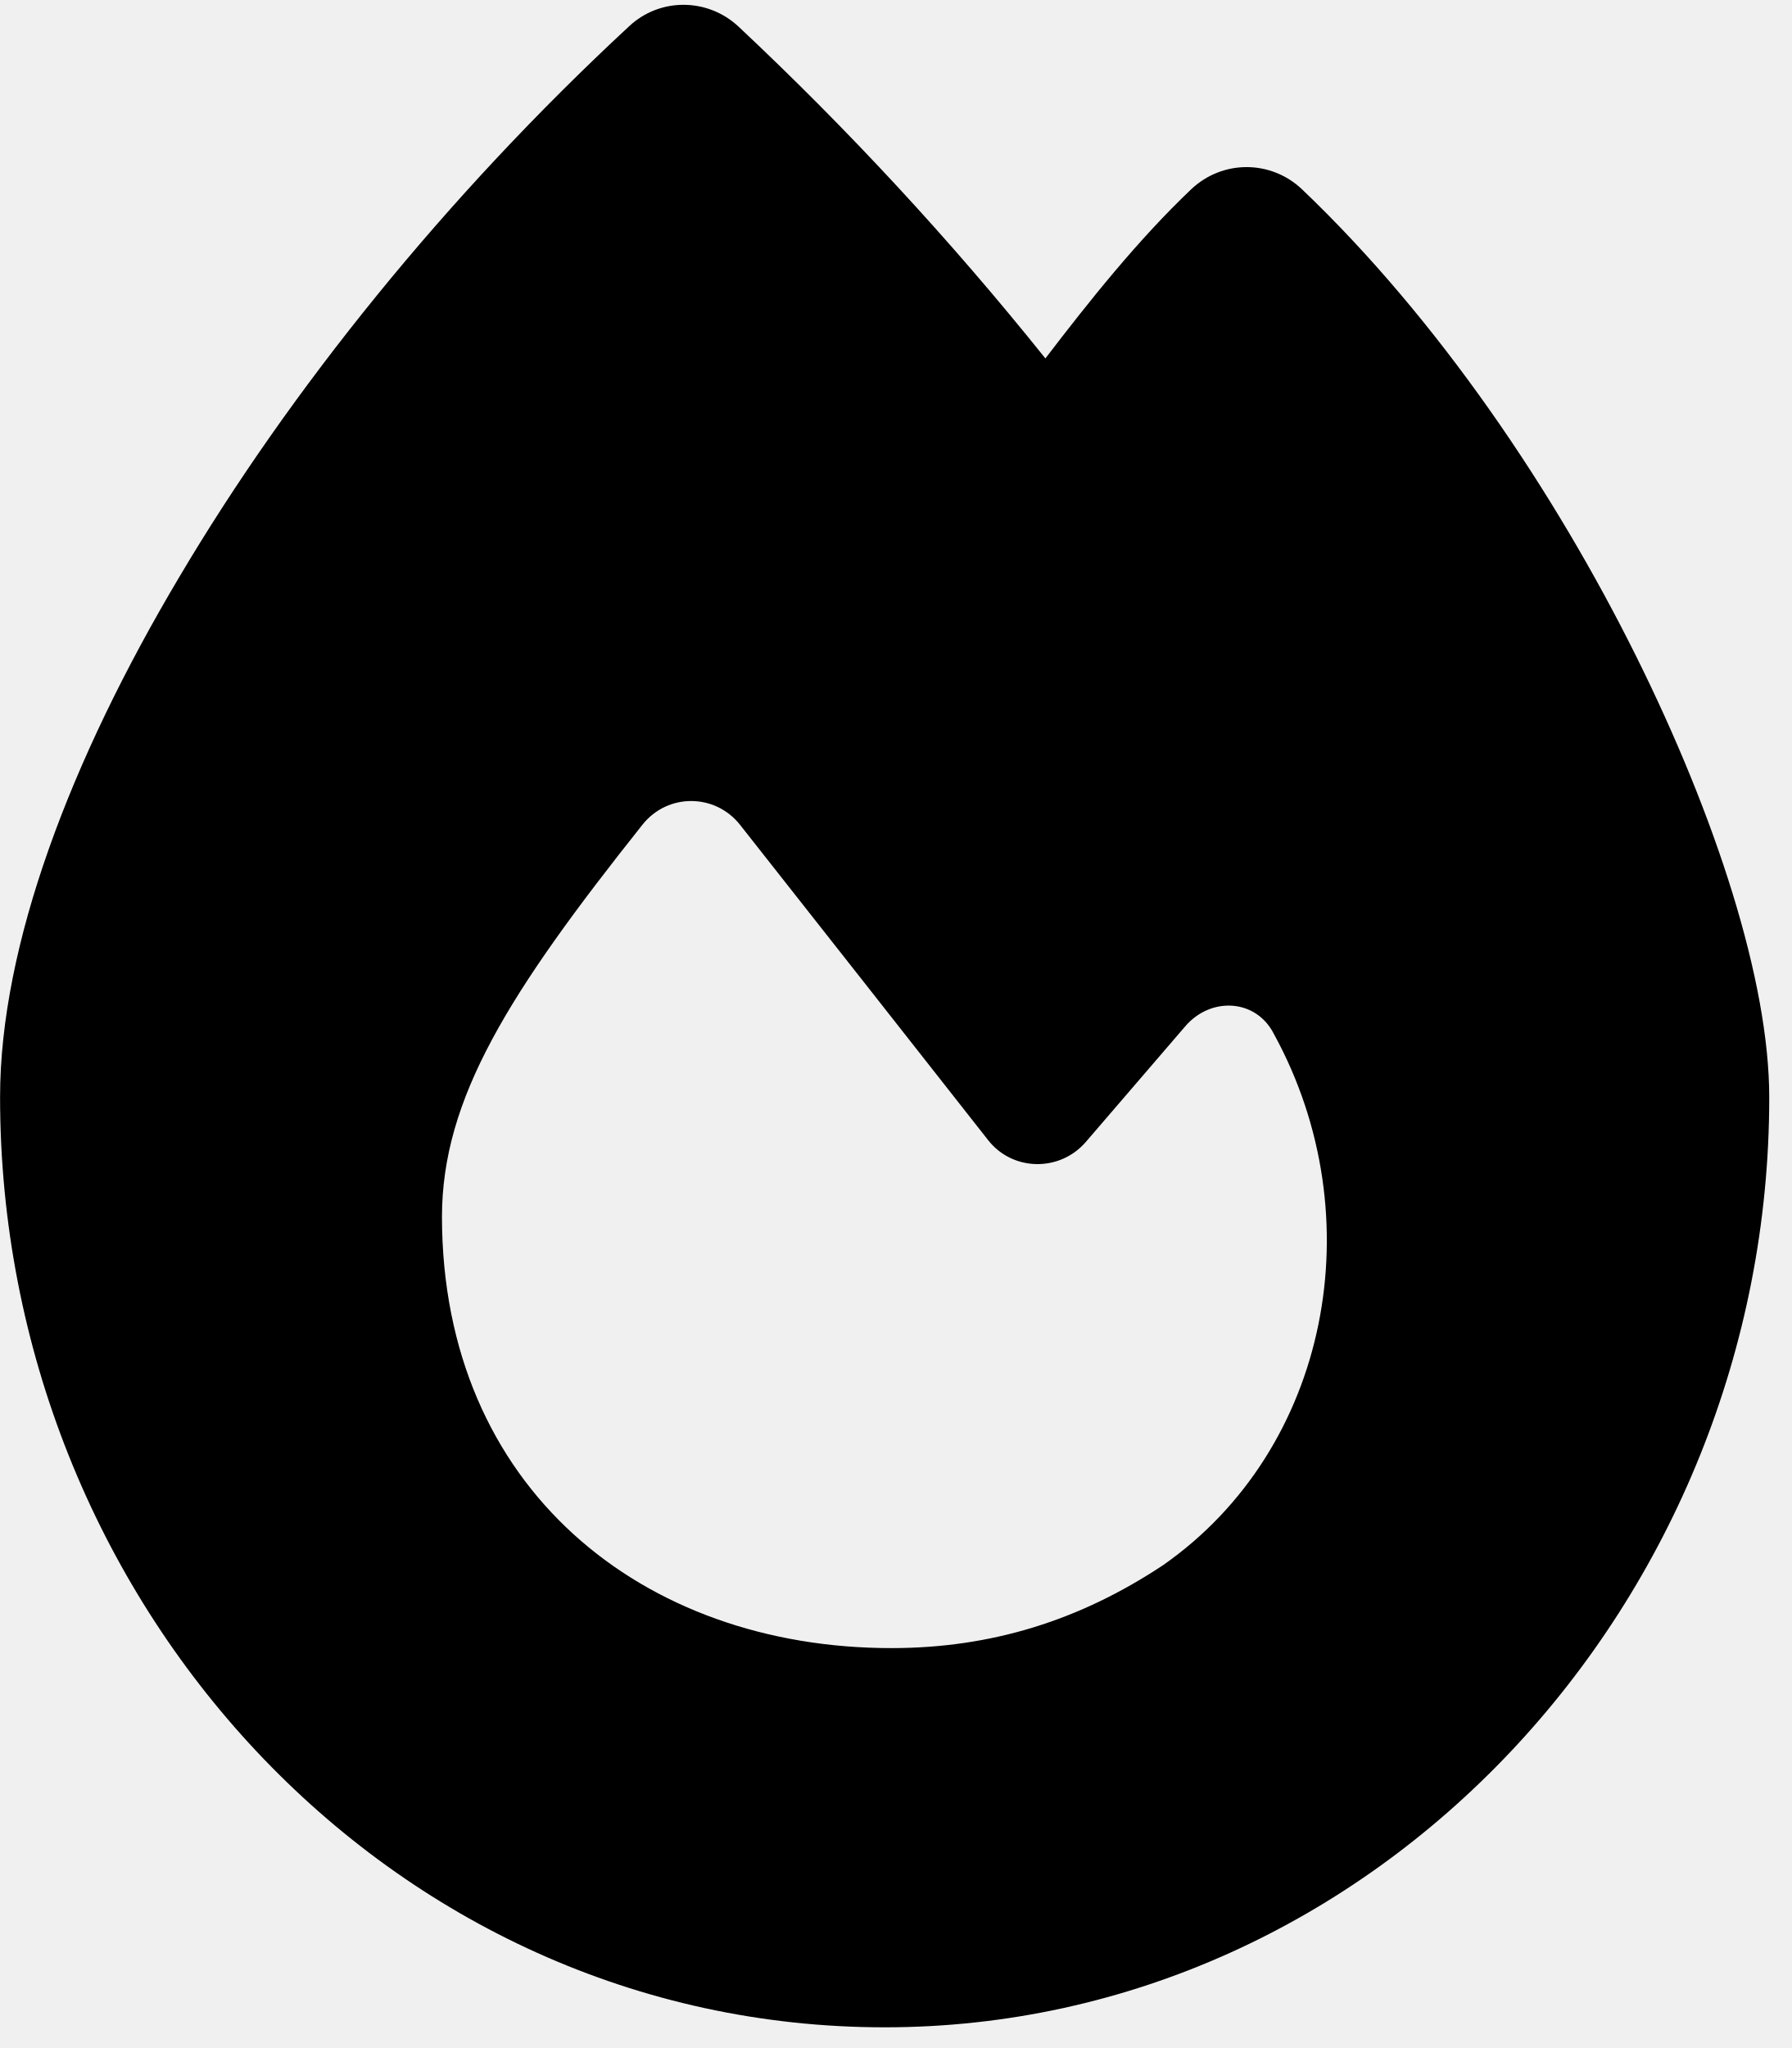
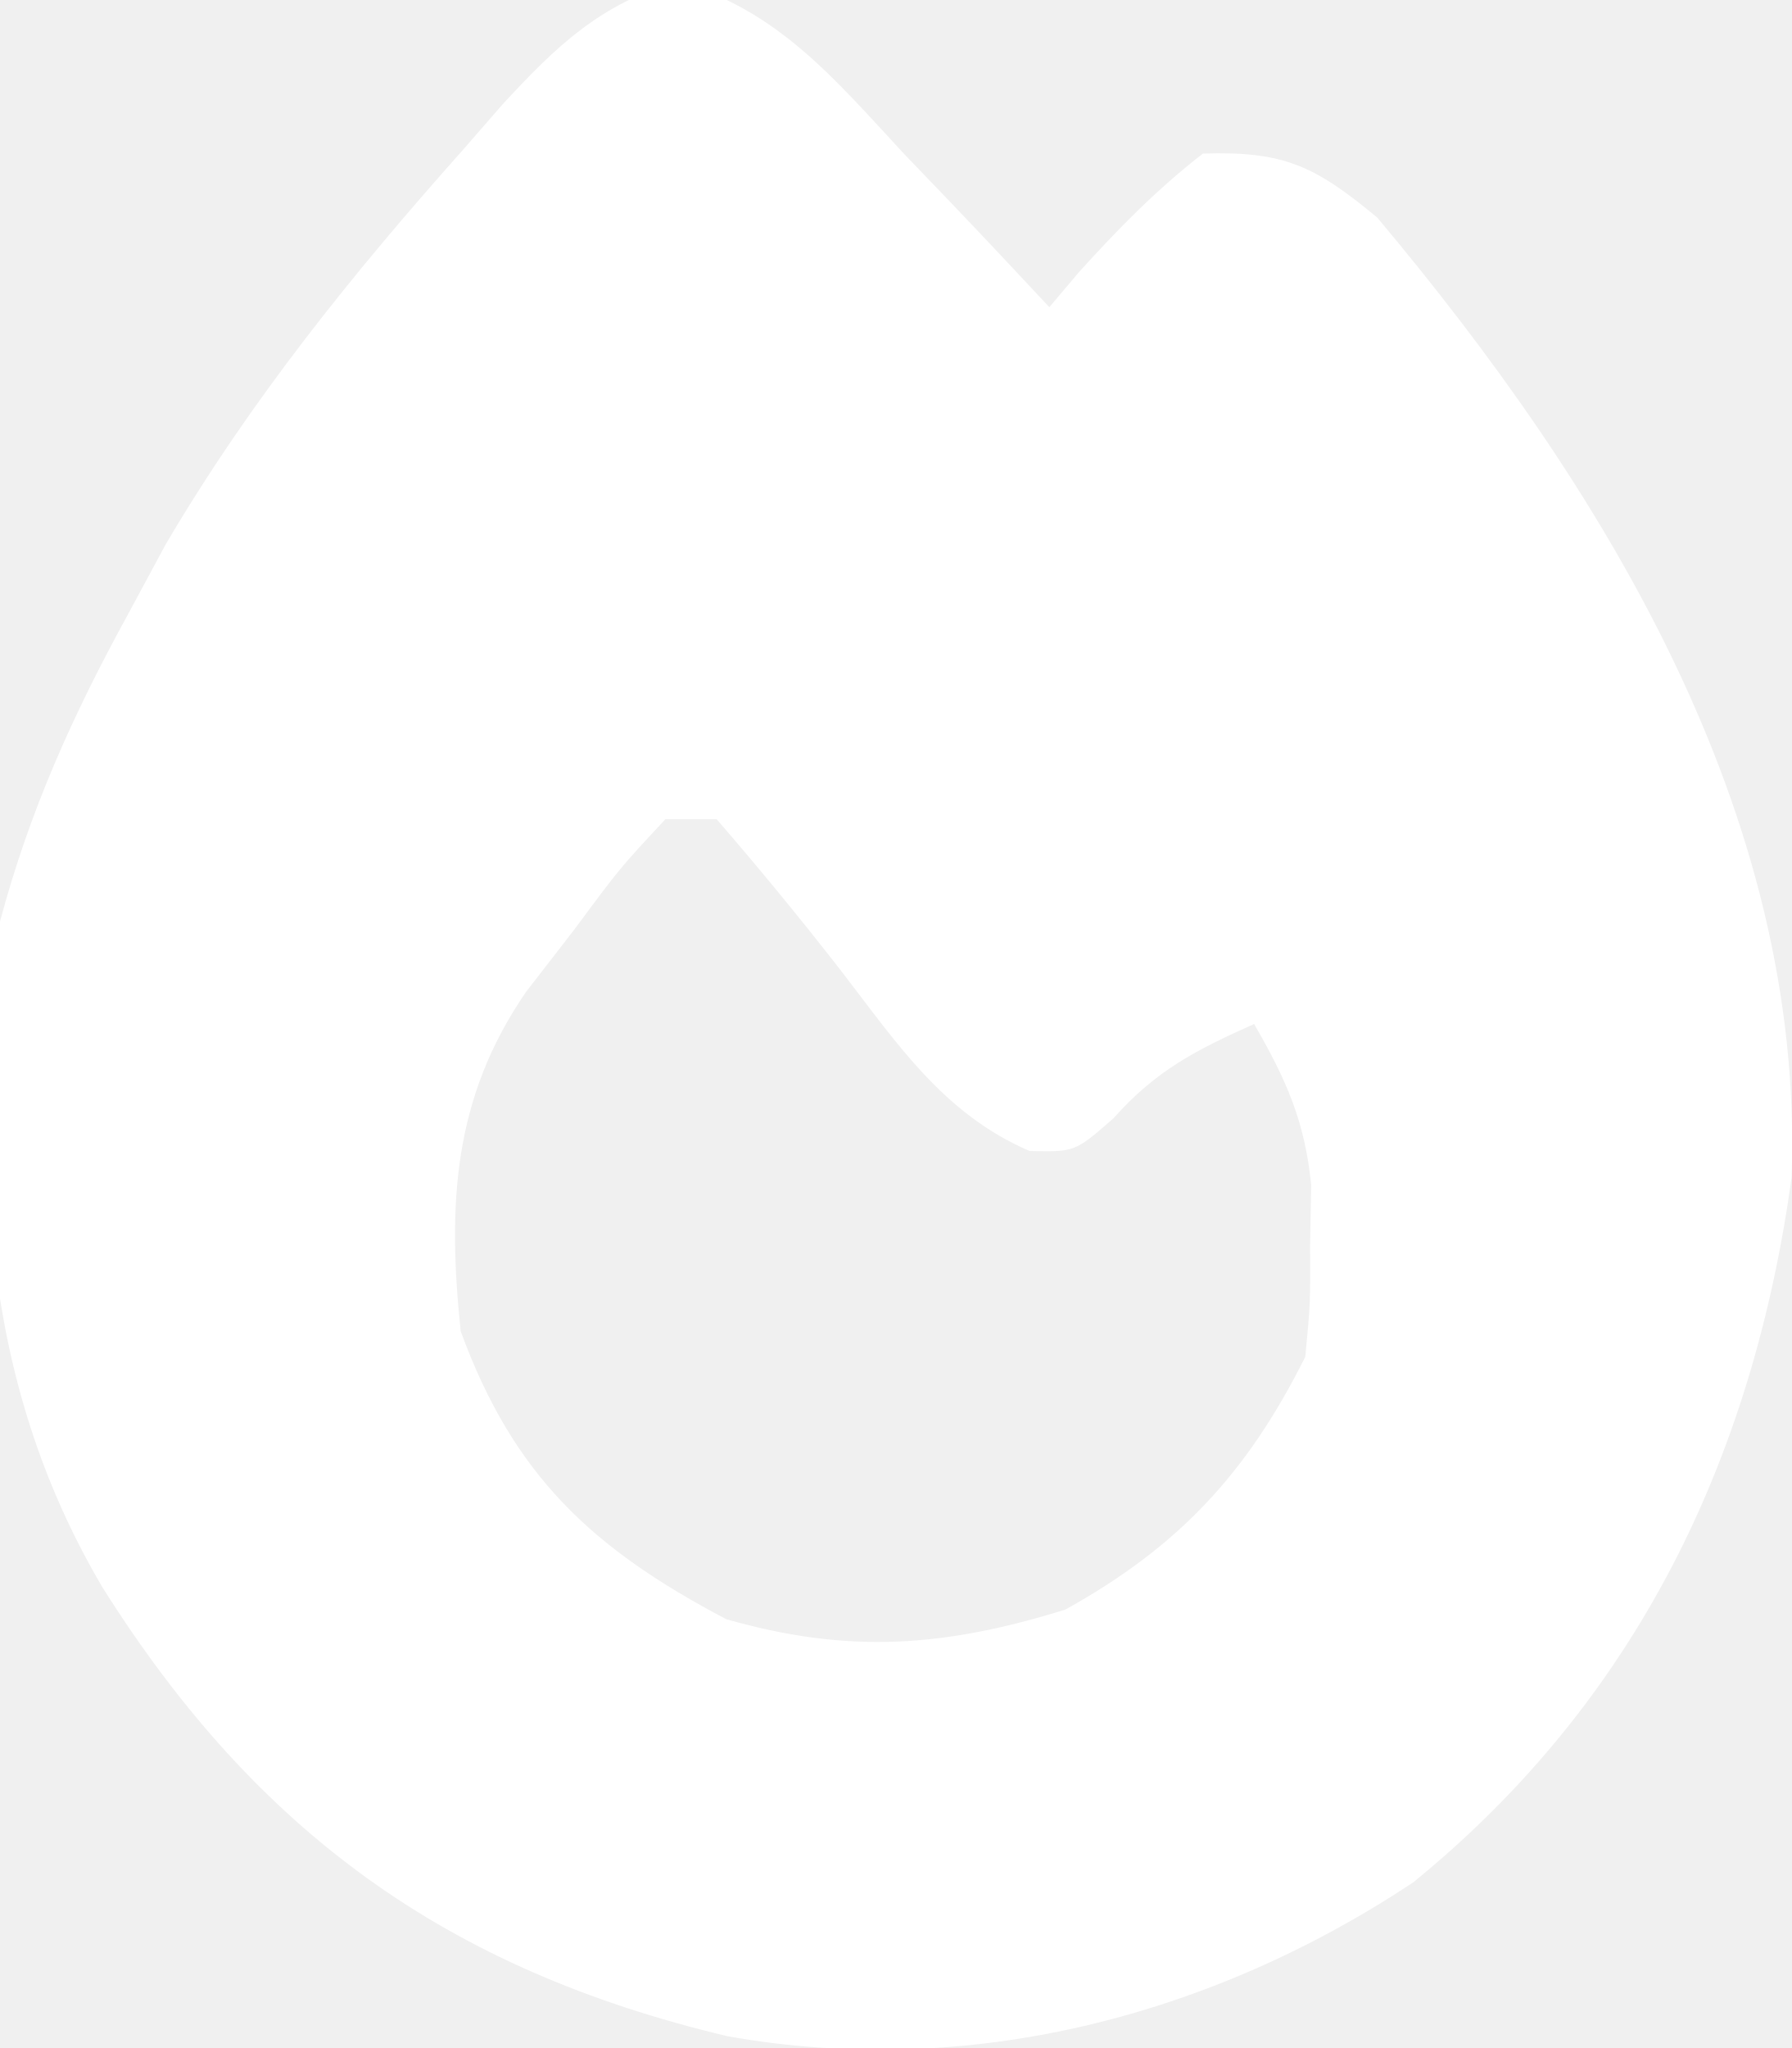
- <svg xmlns="http://www.w3.org/2000/svg" width="70" height="80" viewBox="0 0 70 80" fill="none">
-   <g clip-path="url(#clip0_120_349)">
-     <path d="M24.582 1.025C25.785 -0.101 27.652 -0.086 28.856 1.04C33.115 5.037 37.111 9.342 40.845 14.001C42.542 11.78 44.471 9.357 46.554 7.382C47.773 6.24 49.655 6.24 50.874 7.397C56.213 12.489 60.734 19.217 63.912 25.605C67.044 31.9 69.127 38.334 69.127 42.87C69.127 62.559 53.729 79.192 34.565 79.192C15.185 79.192 0.003 62.543 0.003 42.855C0.003 36.93 2.749 29.693 7.008 22.534C11.312 15.267 17.392 7.691 24.582 1.025ZM34.827 64.379C38.731 64.379 42.187 63.299 45.443 61.139C51.939 56.603 53.682 47.53 49.779 40.401C49.084 39.013 47.31 38.92 46.307 40.093L42.419 44.614C41.4 45.786 39.564 45.756 38.608 44.537C36.062 41.297 31.51 35.51 28.918 32.224C27.946 30.989 26.094 30.974 25.107 32.208C19.891 38.766 17.268 42.901 17.268 47.545C17.284 58.115 25.091 64.379 34.827 64.379Z" fill="black" />
-   </g>
-   <defs>
-     <clipPath id="clip0_120_349">
-       <rect width="69.13" height="79" fill="white" transform="translate(0 0.191772)" />
-     </clipPath>
-   </defs>
+ <svg xmlns="http://www.w3.org/2000/svg" version="1.1" width="70" height="80">
+   <path d="M0 0 C3.931 1.148 6.106 3.788 8.84 6.738 C9.39 7.311 9.939 7.883 10.506 8.473 C11.858 9.884 13.194 11.309 14.527 12.738 C14.902 12.294 15.278 11.849 15.664 11.391 C17.21 9.681 18.705 8.151 20.527 6.738 C23.702 6.631 24.913 7.23 27.336 9.234 C36.161 19.752 44.041 32.511 43.527 46.738 C42.005 57.758 37.439 67.192 28.742 74.27 C20.818 79.525 11.353 81.959 1.949 80.277 C-9.021 77.673 -16.463 72.282 -22.473 62.738 C-27.277 54.593 -27.503 45.908 -26.473 36.738 C-25.316 32.403 -23.628 28.664 -21.473 24.738 C-20.988 23.839 -20.503 22.939 -20.004 22.012 C-16.687 16.369 -12.69 11.423 -8.348 6.551 C-7.845 5.973 -7.342 5.396 -6.824 4.801 C-4.702 2.506 -3.027 0.904 0 0 Z M-0.473 32.738 C-2.255 34.649 -2.255 34.649 -4.035 37.051 C-4.655 37.851 -5.275 38.652 -5.914 39.477 C-8.786 43.645 -8.986 47.82 -8.473 52.738 C-6.415 58.371 -3.343 61.228 1.902 63.988 C6.682 65.354 10.422 65.081 15.152 63.613 C19.563 61.163 22.24 58.312 24.527 53.738 C24.725 51.663 24.725 51.663 24.715 49.363 C24.729 48.592 24.743 47.822 24.758 47.027 C24.505 44.52 23.779 42.906 22.527 40.738 C20.254 41.757 18.697 42.547 17.027 44.426 C15.527 45.738 15.527 45.738 13.754 45.699 C10.389 44.247 8.583 41.507 6.402 38.676 C4.82 36.644 3.215 34.687 1.527 32.738 C0.867 32.738 0.207 32.738 -0.473 32.738 Z " fill="#FFFFFF" transform="translate(26.47266,-0.7382812)" />
</svg>
